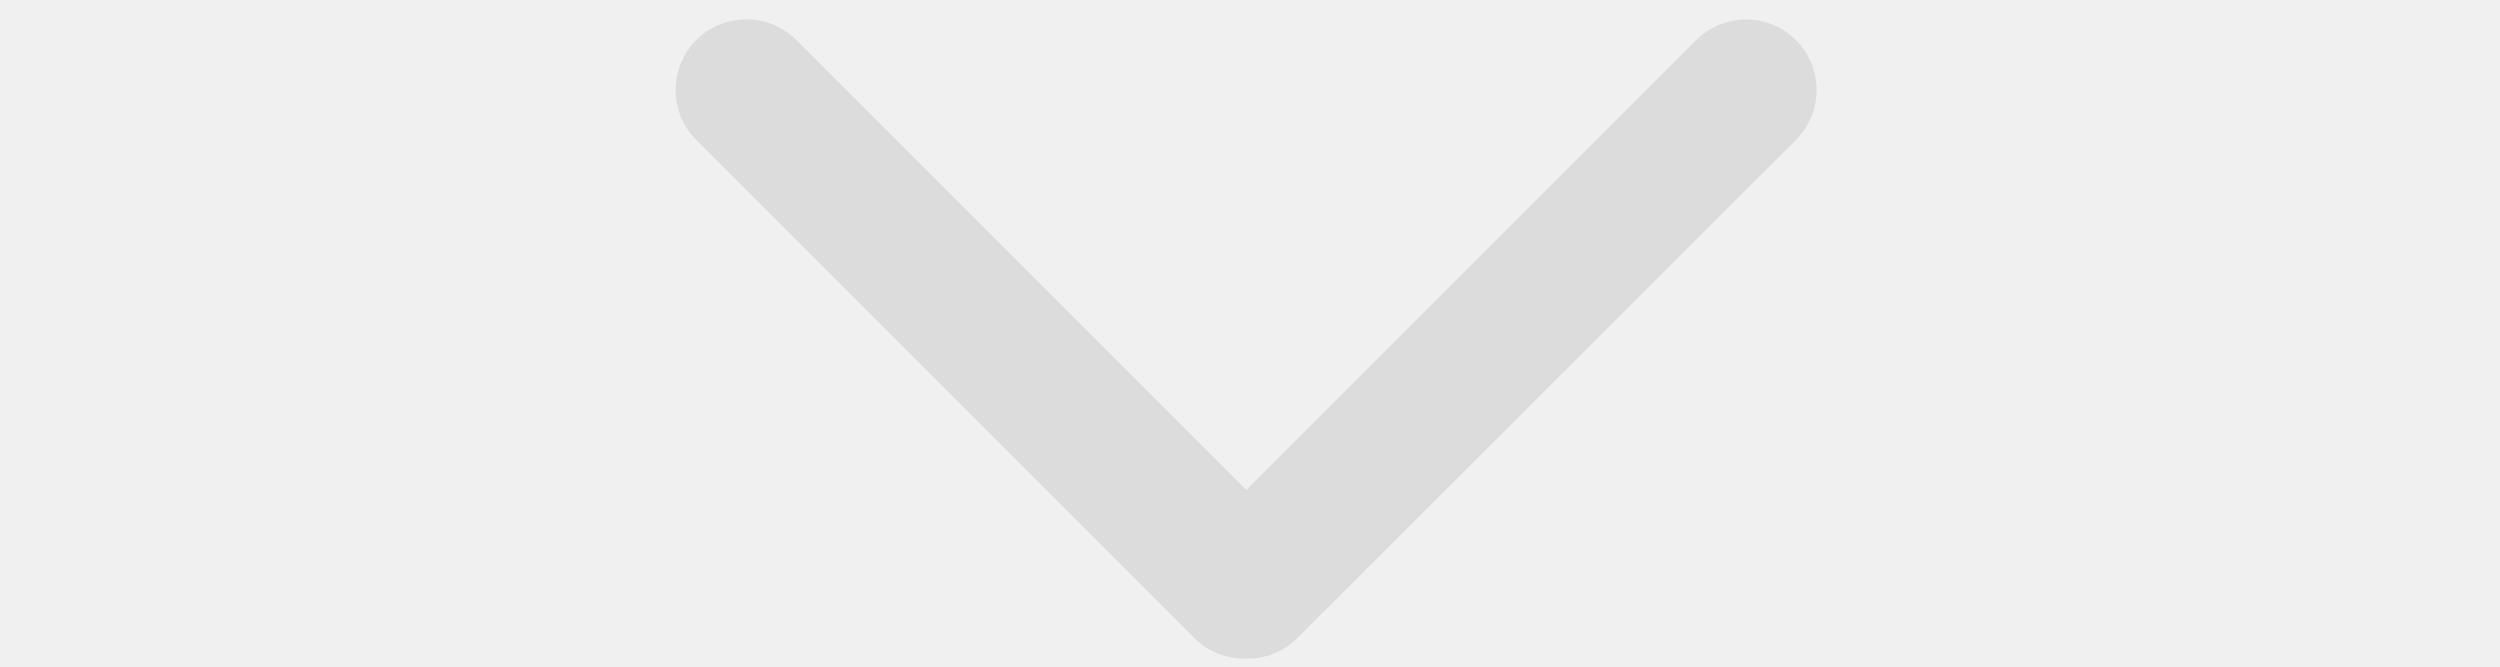
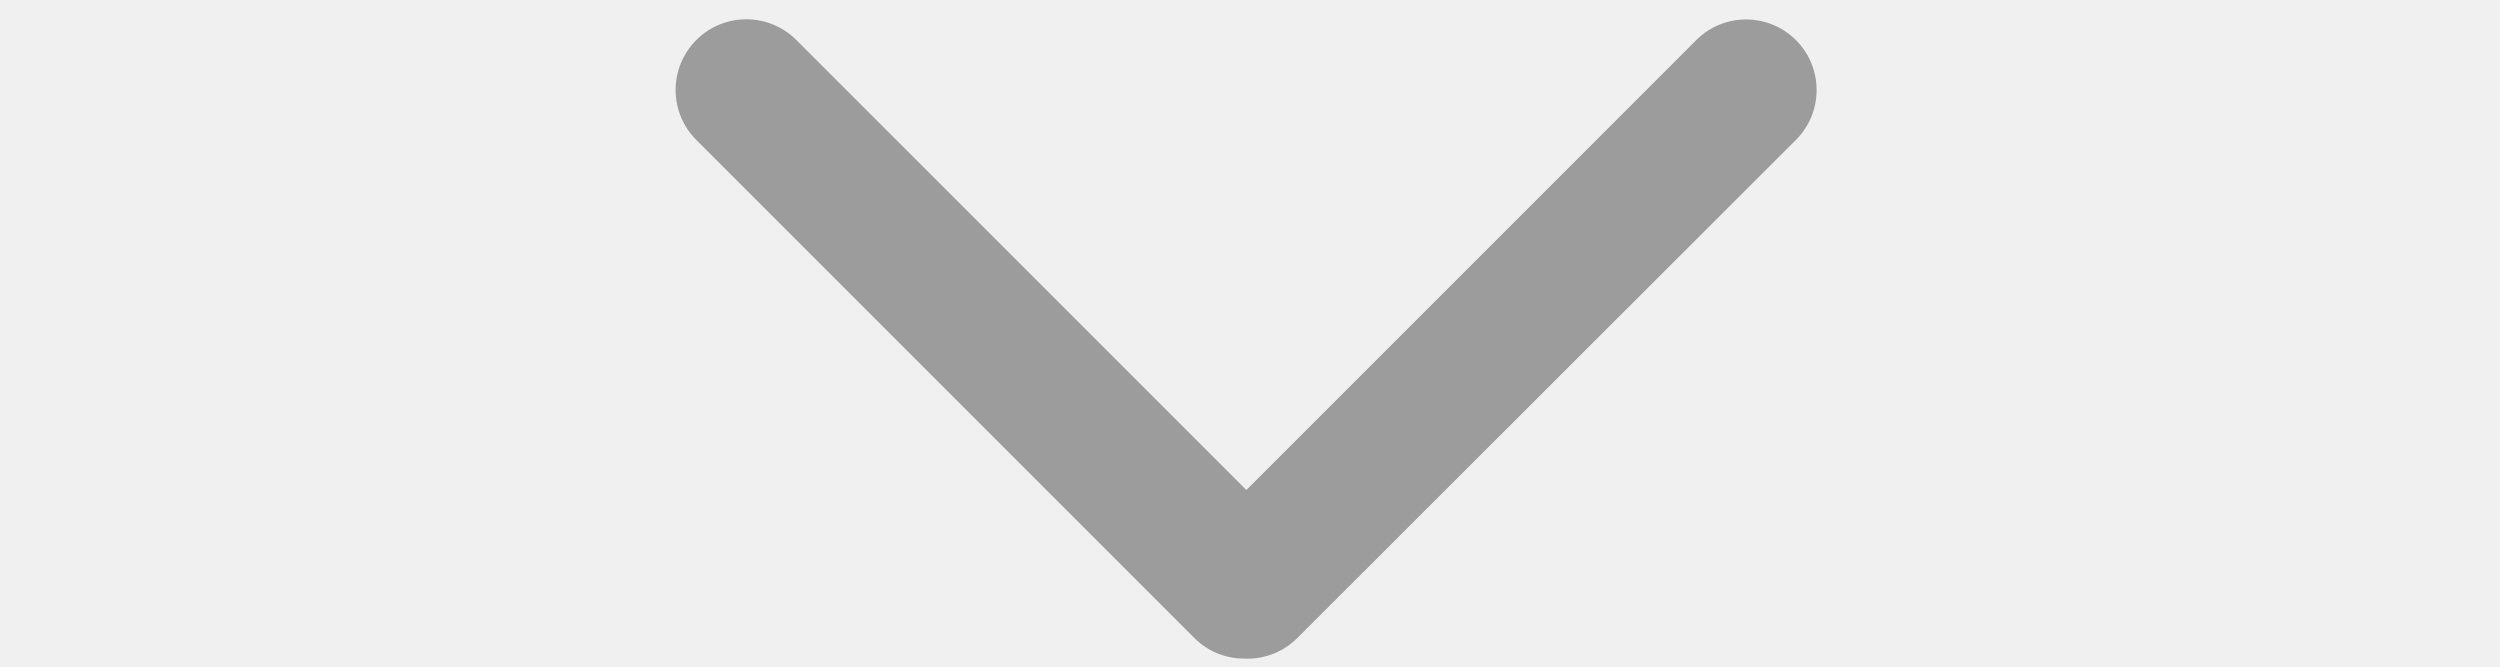
<svg xmlns="http://www.w3.org/2000/svg" width="30" height="8" viewBox="0 0 30 8">
  <g id="select_arrow" transform="translate(-1251 -345.758)">
    <g id="Retângulo_11" data-name="Retângulo 11" transform="translate(1251 345.758)" fill="#fff" stroke="#707070" stroke-width="1" opacity="0">
      <rect width="30" height="8" stroke="none" />
      <rect x="0.5" y="0.5" width="29" height="7" fill="none" />
    </g>
-     <path id="select_arrow-2" data-name="select_arrow" d="M6.842,7.666a.843.843,0,0,1-.618-.247L.248,1.443a.845.845,0,0,1,1.2-1.2l5.4,5.4,5.4-5.4a.845.845,0,0,1,1.194,1.2L7.46,7.419a.843.843,0,0,1-.6.248Z" transform="translate(1259.108 345.995)" fill="#dcdcdc" />
+     <path id="select_arrow-2" data-name="select_arrow" d="M6.842,7.666a.843.843,0,0,1-.618-.247L.248,1.443a.845.845,0,0,1,1.2-1.2l5.4,5.4,5.4-5.4a.845.845,0,0,1,1.194,1.2L7.46,7.419a.843.843,0,0,1-.6.248Z" transform="translate(1259.108 345.995)" fill="rgba(0,0,0,0.35)" />
  </g>
</svg>
